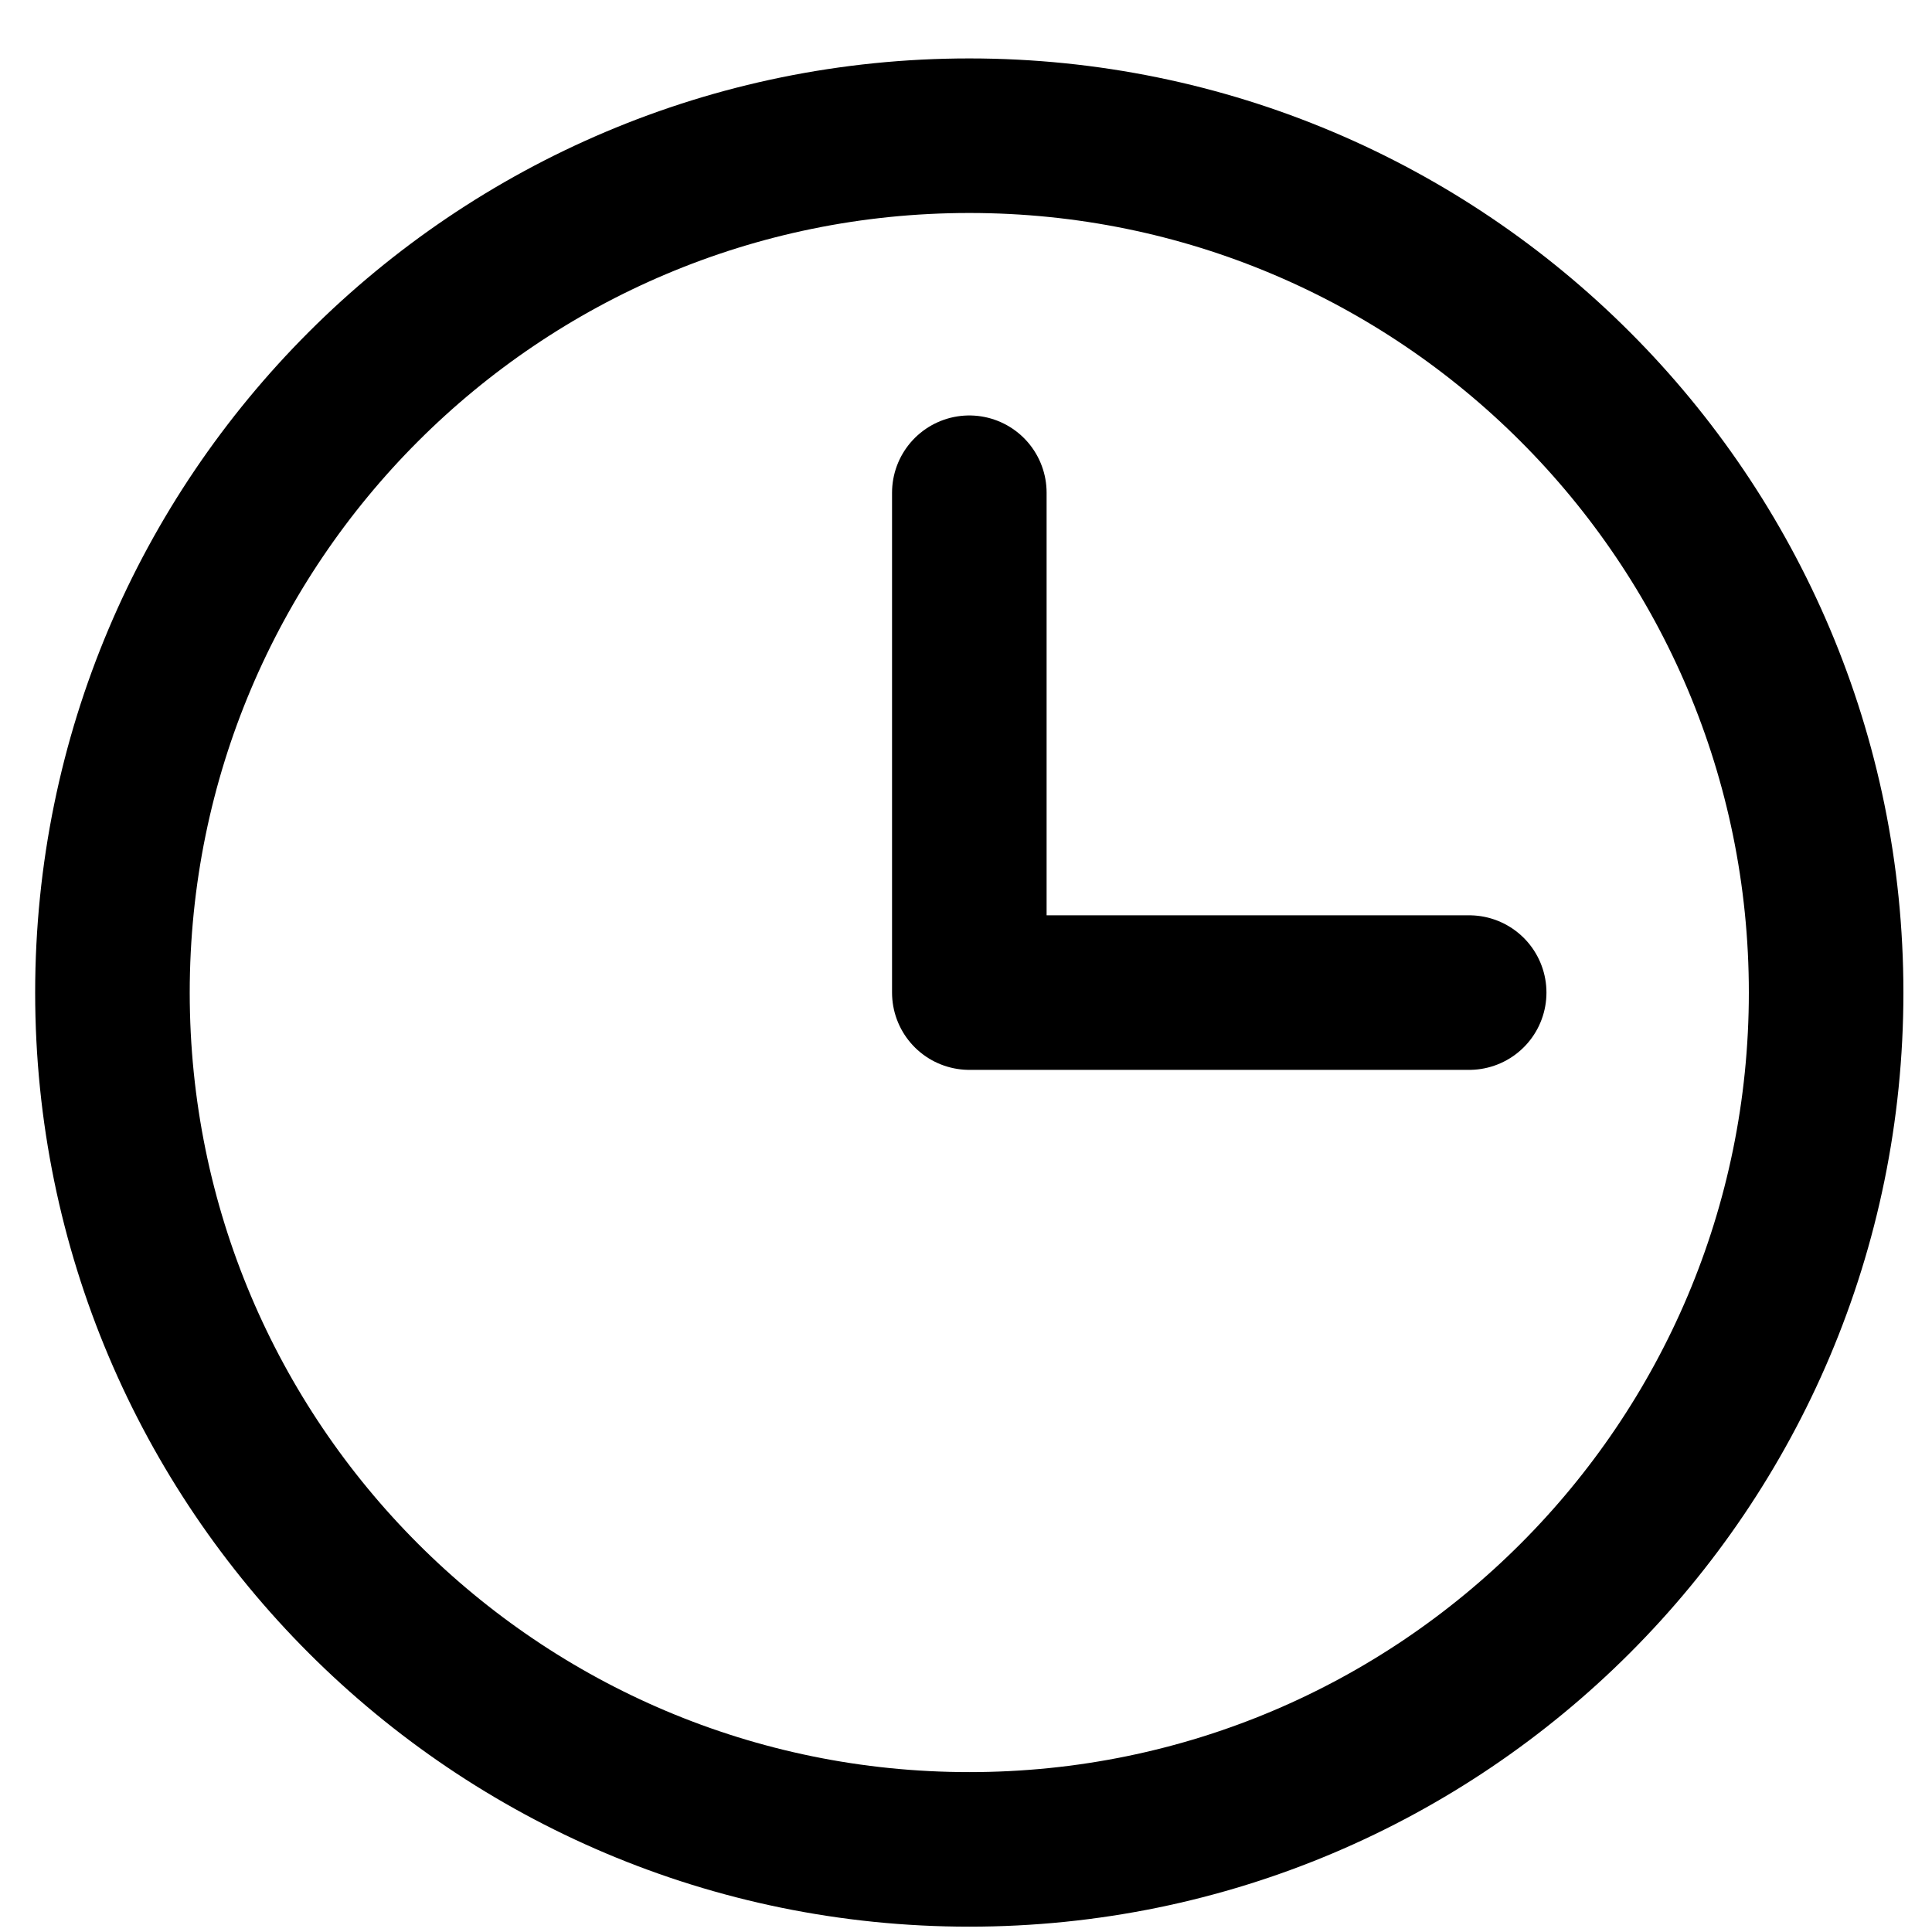
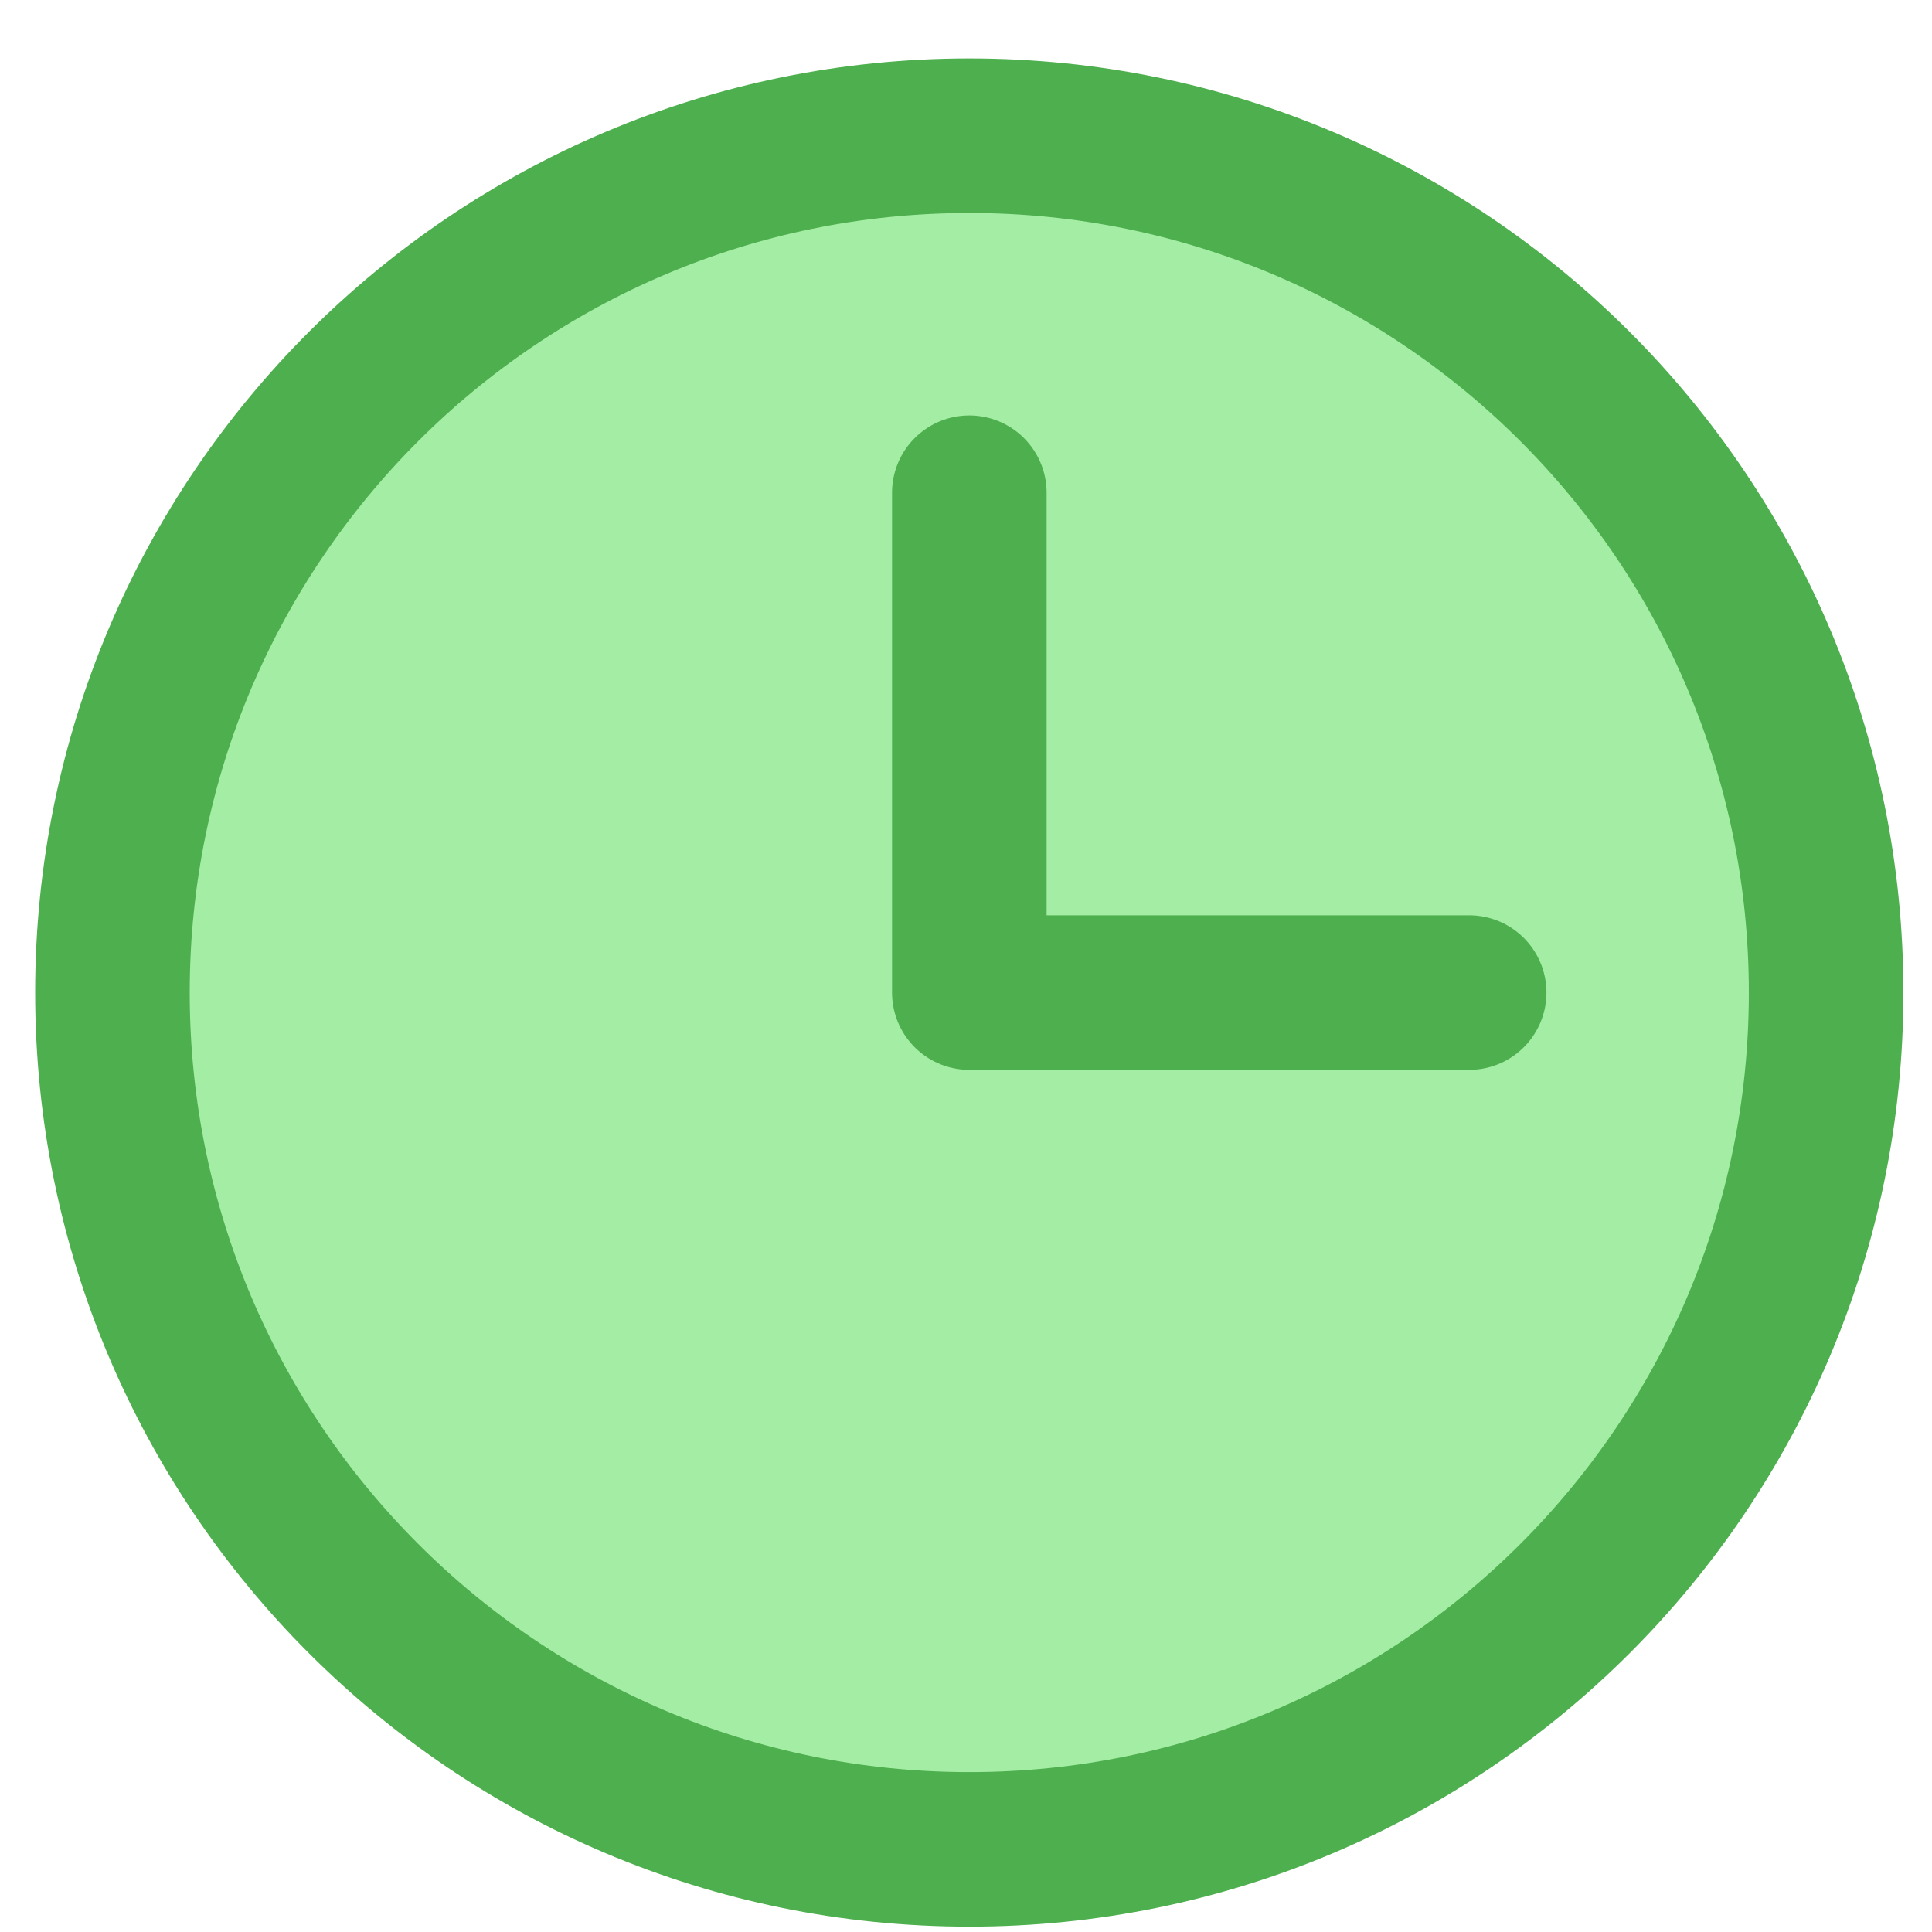
- <svg xmlns="http://www.w3.org/2000/svg" width="25" height="25" viewBox="0 0 25 25" fill="none">
-   <path d="M12.543 23.931C18.666 23.931 23.63 18.967 23.63 12.844C23.63 6.72 18.666 1.756 12.543 1.756C6.419 1.756 1.455 6.72 1.455 12.844C1.455 18.967 6.419 23.931 12.543 23.931Z" stroke="currentcolor" stroke-width="2" stroke-linecap="round" stroke-linejoin="round" />
-   <path d="M12.543 6.376V12.844H19.011" stroke="currentcolor" stroke-width="2" stroke-linecap="round" stroke-linejoin="round" />
+ <svg xmlns="http://www.w3.org/2000/svg" width="25" height="25" viewBox="0 0 25 25" fill="#A4EDA4">
+   <path d="M12.543 23.931C18.666 23.931 23.63 18.967 23.63 12.844C23.63 6.72 18.666 1.756 12.543 1.756C6.419 1.756 1.455 6.72 1.455 12.844C1.455 18.967 6.419 23.931 12.543 23.931Z" stroke="#4EAF4E" stroke-width="2" stroke-linecap="round" stroke-linejoin="round" />
+   <path d="M12.543 6.376V12.844H19.011" stroke="#4EAF4E" stroke-width="2" stroke-linecap="round" stroke-linejoin="round" />
</svg>
